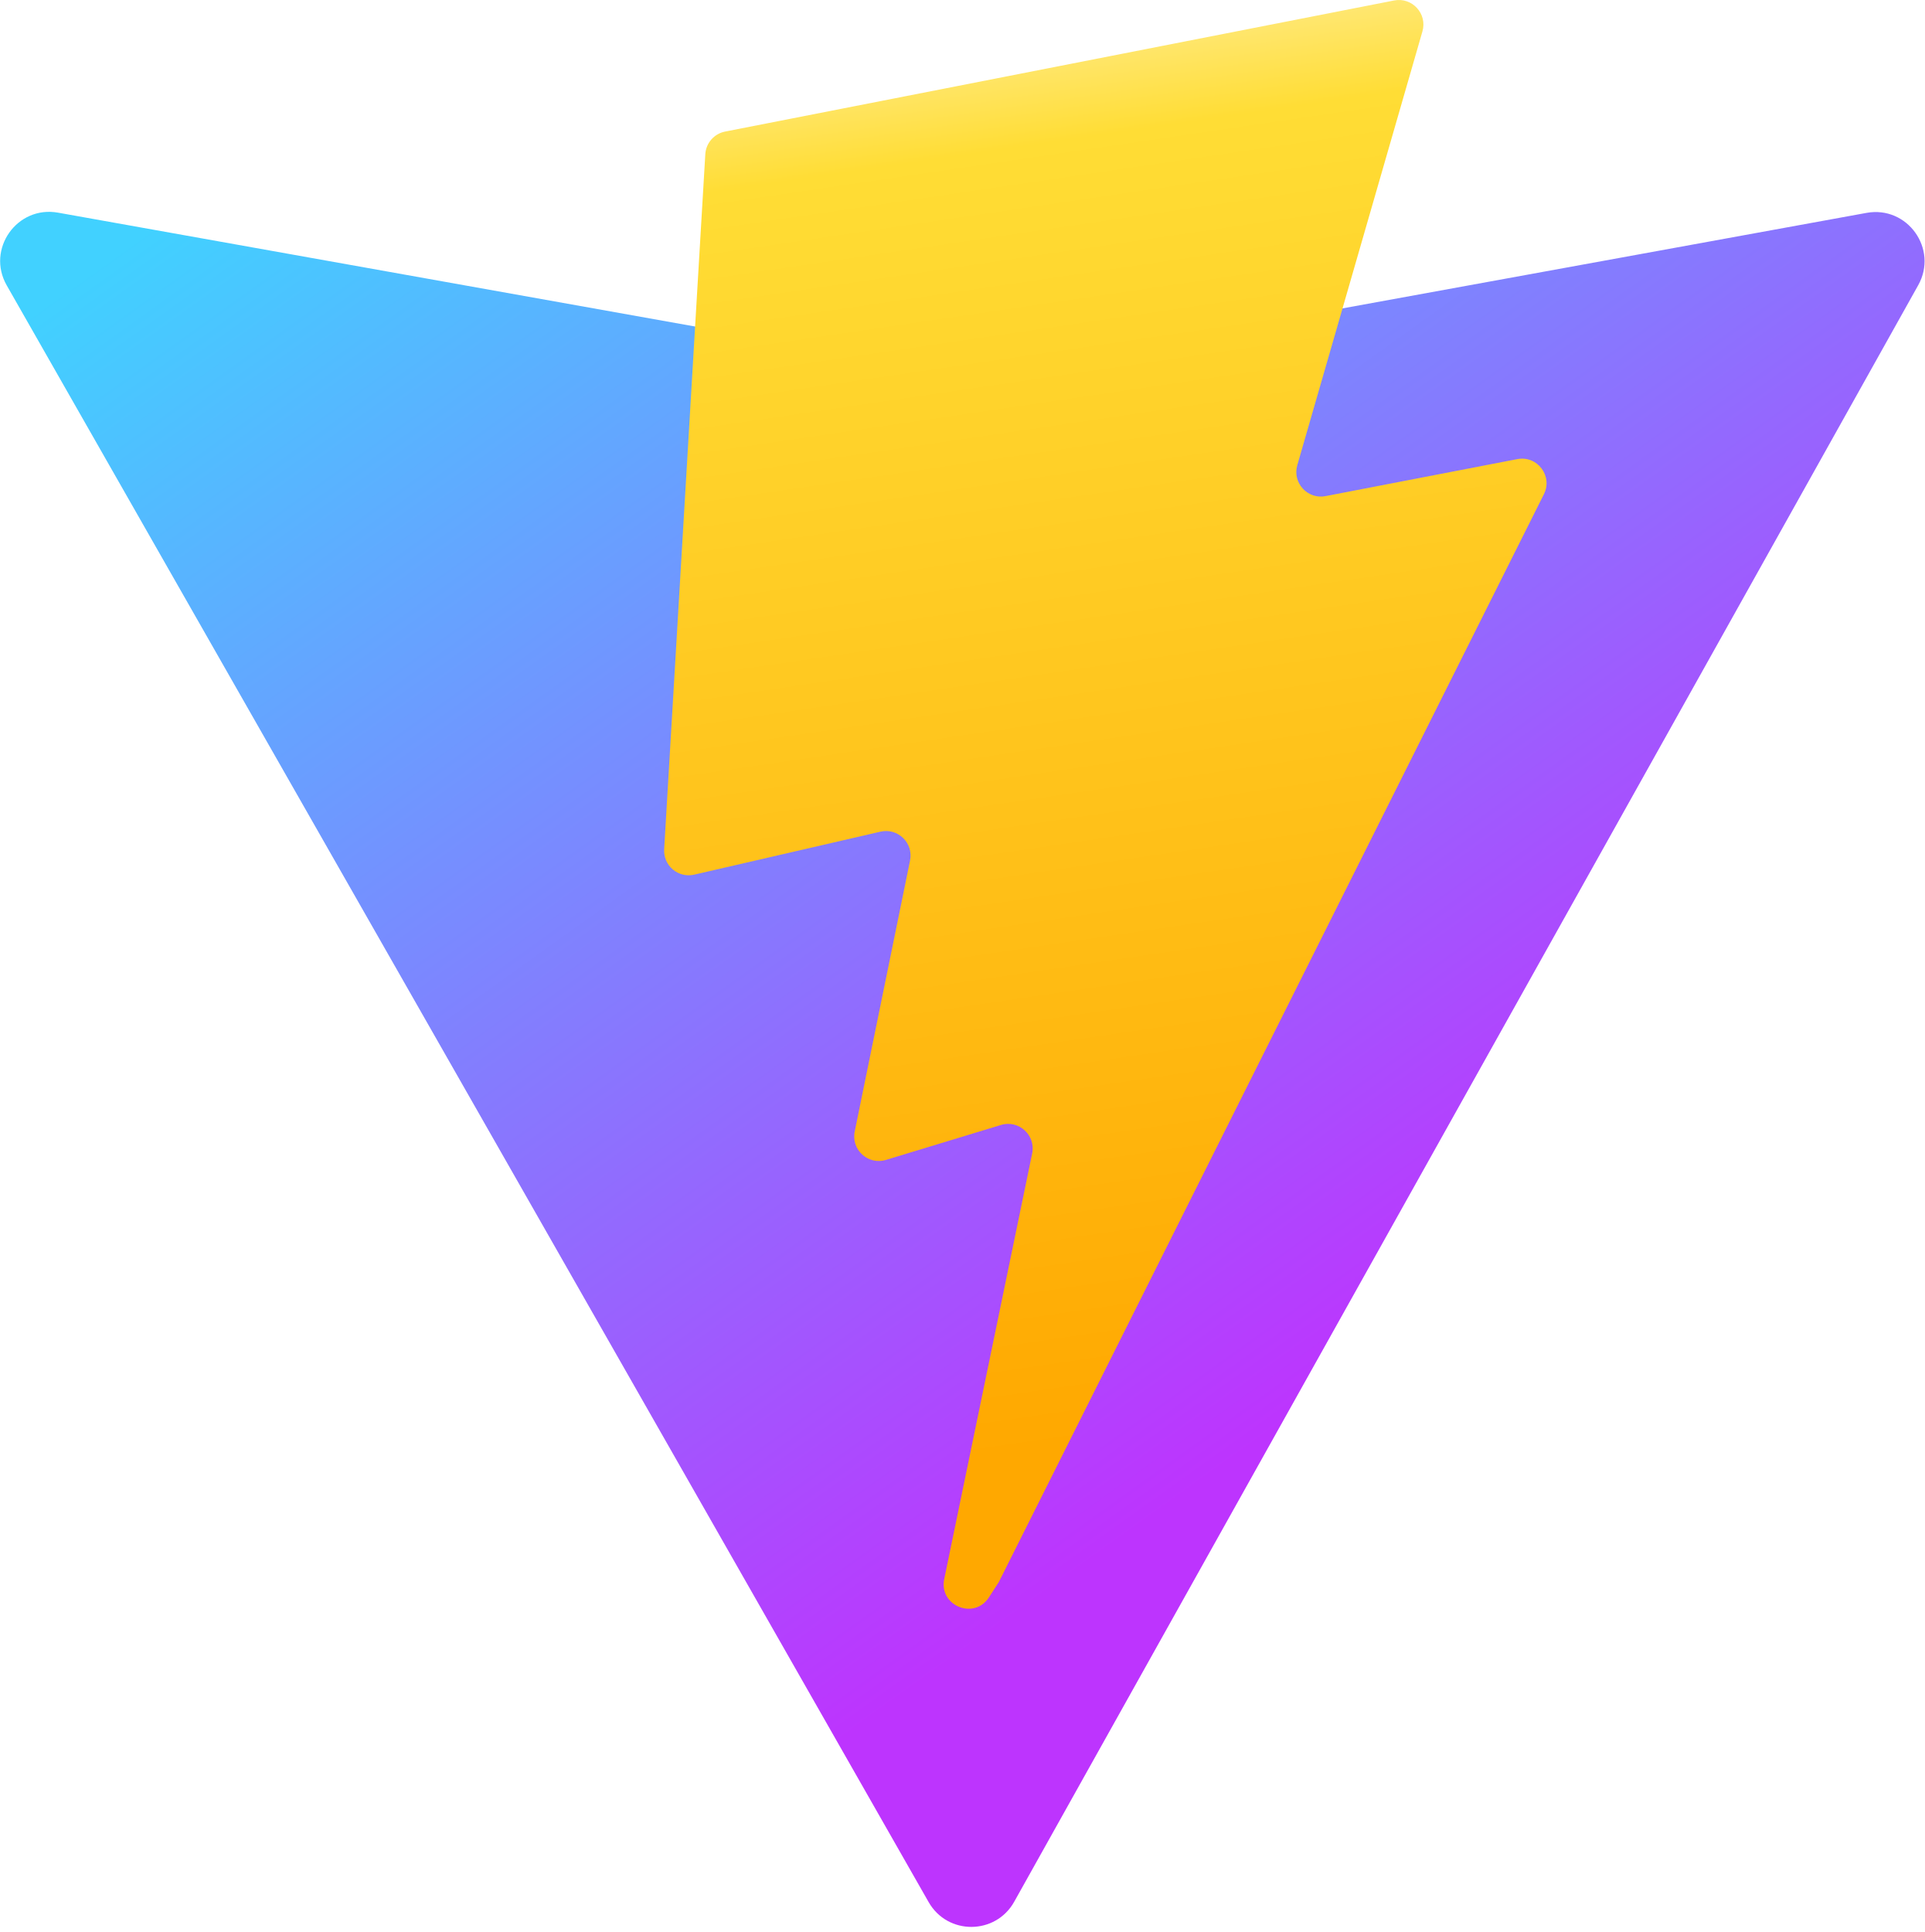
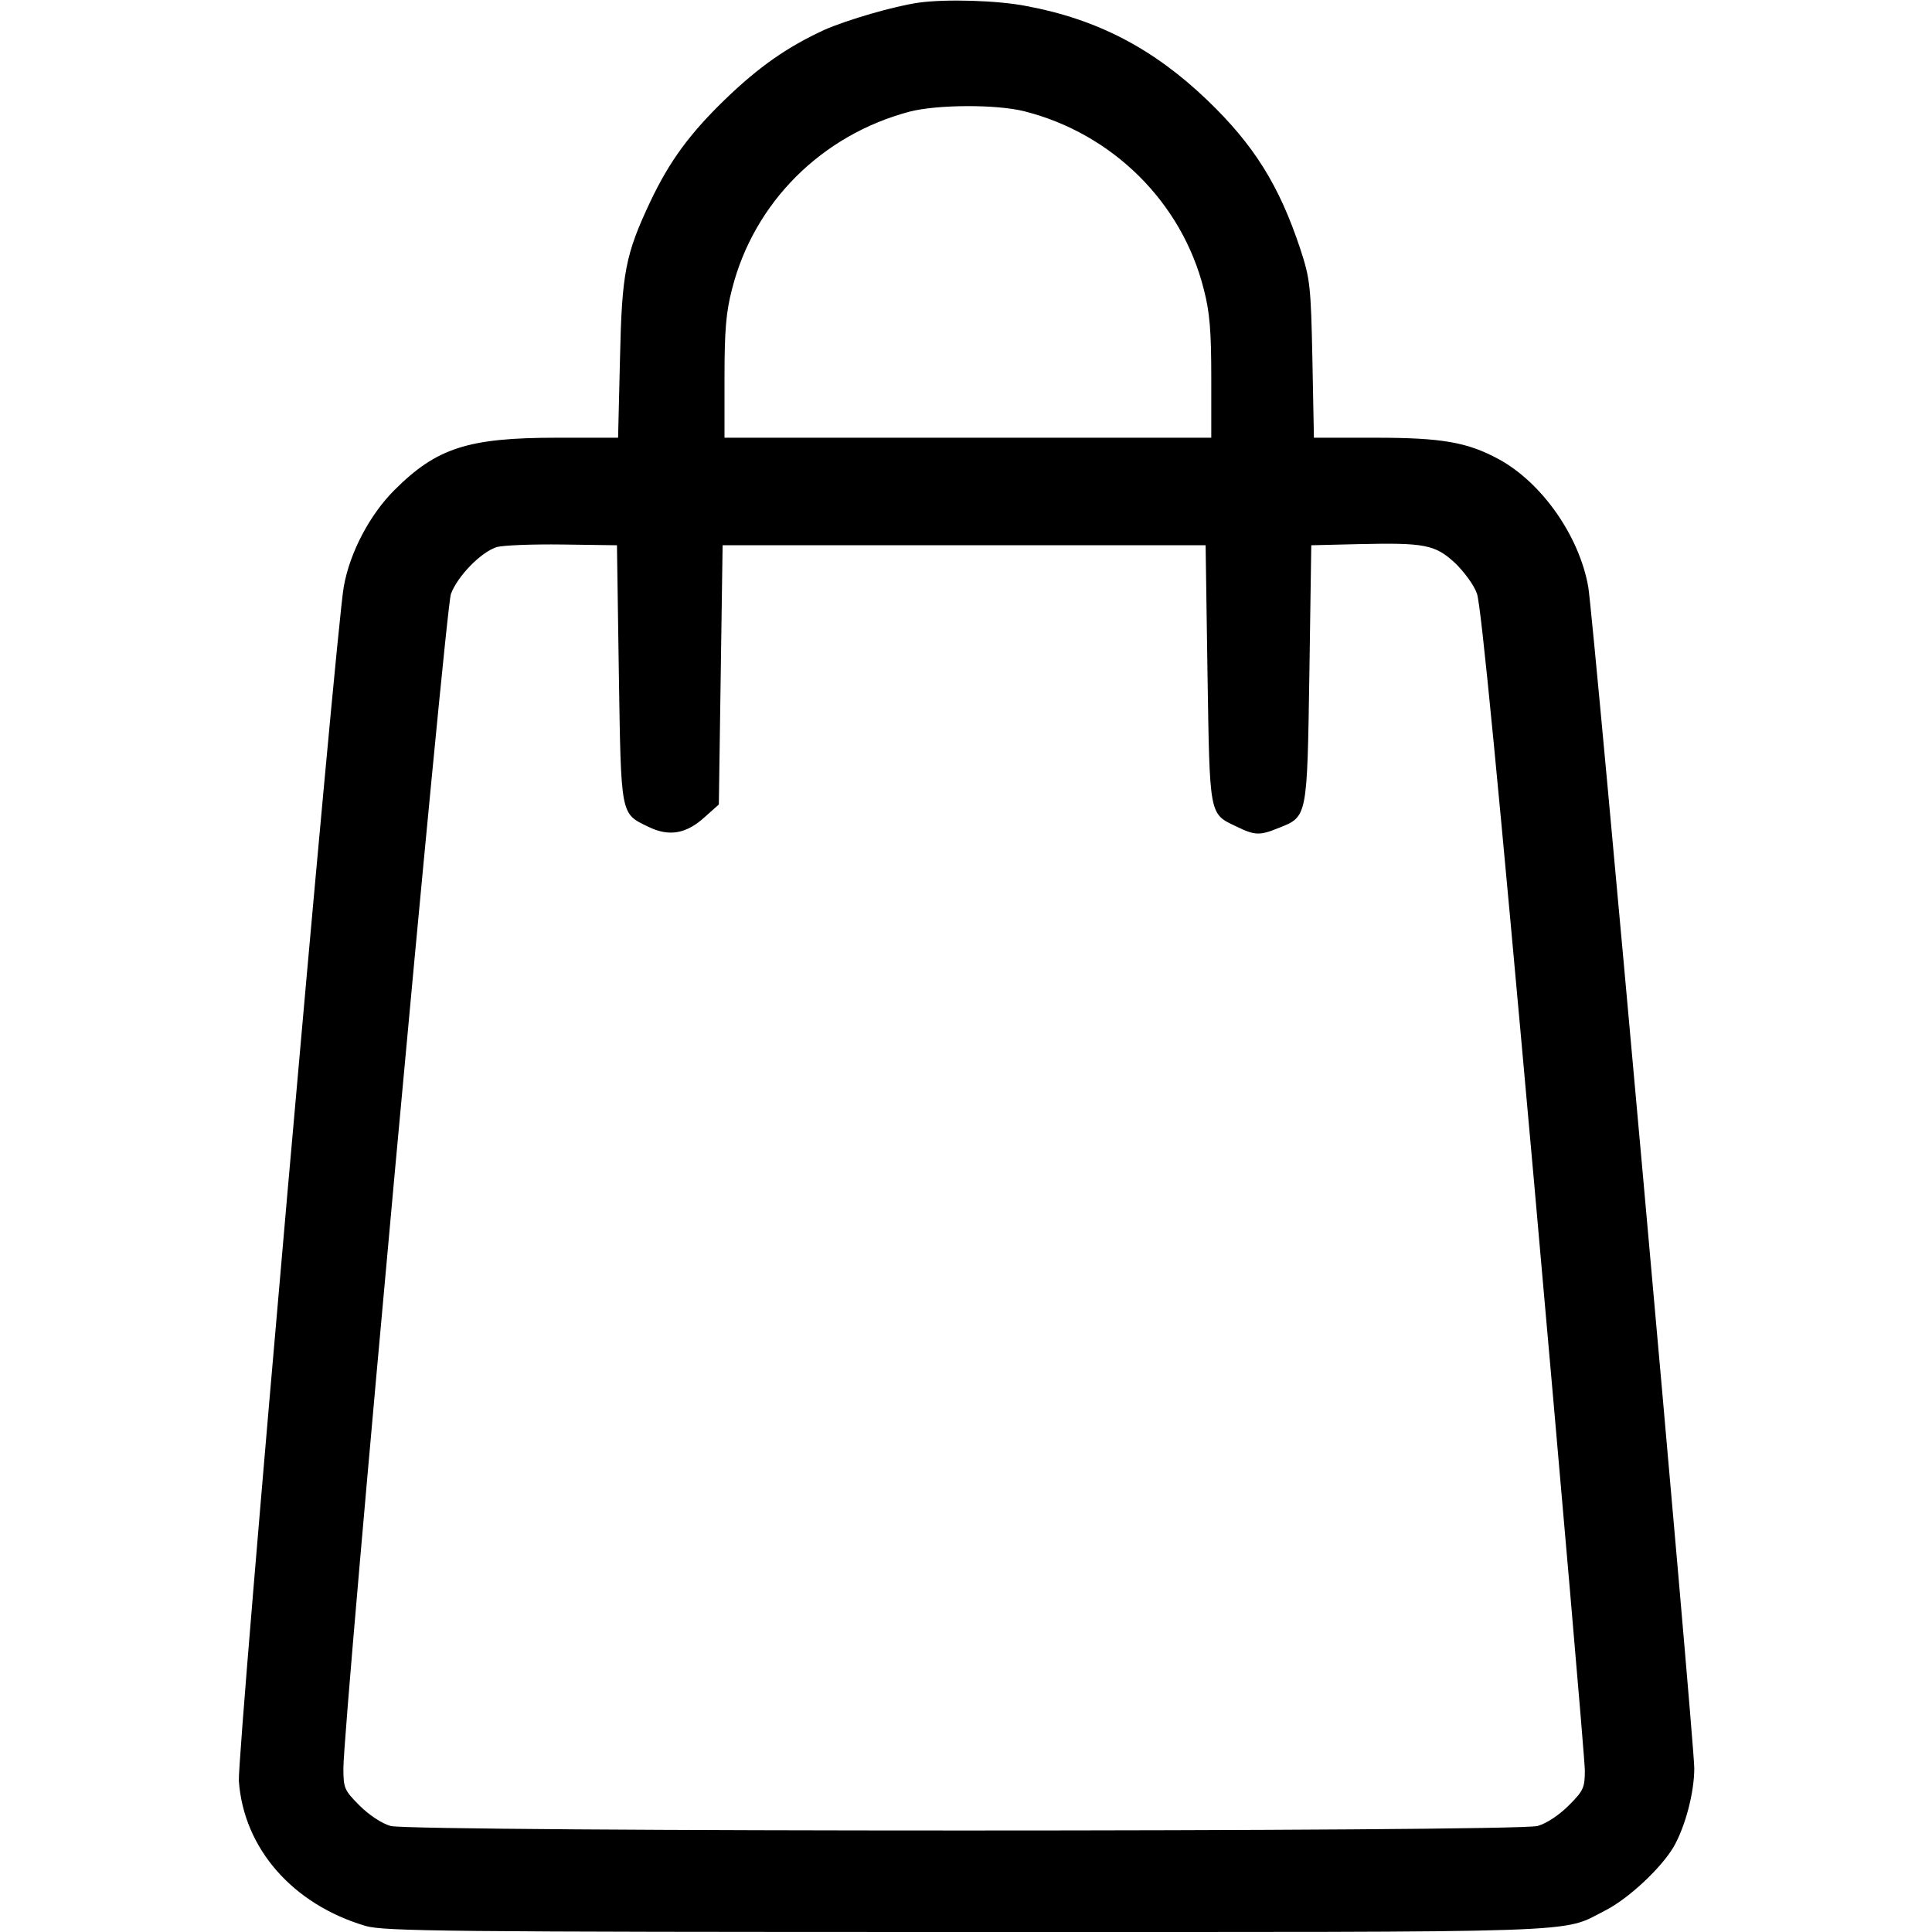
- <svg xmlns="http://www.w3.org/2000/svg" aria-hidden="true" role="img" class="iconify iconify--logos" width="31.88" height="32" preserveAspectRatio="xMidYMid meet" viewBox="0 0 256 257">
-   <defs>
-     <linearGradient id="IconifyId1813088fe1fbc01fb466" x1="-.828%" x2="57.636%" y1="7.652%" y2="78.411%">
-       <stop offset="0%" stop-color="#41D1FF" />
-       <stop offset="100%" stop-color="#BD34FE" />
-     </linearGradient>
-     <linearGradient id="IconifyId1813088fe1fbc01fb467" x1="43.376%" x2="50.316%" y1="2.242%" y2="89.03%">
-       <stop offset="0%" stop-color="#FFEA83" />
-       <stop offset="8.333%" stop-color="#FFDD35" />
-       <stop offset="100%" stop-color="#FFA800" />
-     </linearGradient>
-   </defs>
-   <path fill="url(#IconifyId1813088fe1fbc01fb466)" d="M255.153 37.938L134.897 252.976c-2.483 4.44-8.862 4.466-11.382.048L.875 37.958c-2.746-4.814 1.371-10.646 6.827-9.67l120.385 21.517a6.537 6.537 0 0 0 2.322-.004l117.867-21.483c5.438-.991 9.574 4.796 6.877 9.62Z" />
-   <path fill="url(#IconifyId1813088fe1fbc01fb467)" d="M185.432.063L96.44 17.501a3.268 3.268 0 0 0-2.634 3.014l-5.474 92.456a3.268 3.268 0 0 0 3.997 3.378l24.777-5.718c2.318-.535 4.413 1.507 3.936 3.838l-7.361 36.047c-.495 2.426 1.782 4.5 4.151 3.78l15.304-4.649c2.372-.72 4.652 1.36 4.15 3.788l-11.698 56.621c-.732 3.542 3.979 5.473 5.943 2.437l1.313-2.028l72.516-144.72c1.215-2.423-.88-5.186-3.54-4.672l-25.505 4.922c-2.396.462-4.435-1.77-3.759-4.114l16.646-57.705c.677-2.35-1.37-4.583-3.769-4.113Z" />
+ <svg xmlns="http://www.w3.org/2000/svg" version="1.0" width="512pt" height="512pt" viewBox="0 0 512 512" preserveAspectRatio="xMidYMid meet">
+   <g transform="translate(0,512) scale(0.1,-0.1)" fill="#000000" stroke="none">
+     <path d="M2435 5113 c-65 -9 -191 -46 -250 -72 -98 -45 -174 -98 -264 -185 -94 -91 -147 -164 -197 -269 -67 -142 -76 -190 -81 -419 l-5 -208 -162 0 c-236 0 -319 -27 -431 -139 -65 -65 -118 -165 -134 -256 -21 -115 -283 -3098 -278 -3165 13 -179 143 -327 336 -384 49 -14 214 -16 1591 -16 1681 0 1574 -4 1694 57 61 31 147 111 181 168 31 54 55 144 55 209 0 72 -268 3060 -281 3131 -24 135 -123 276 -237 338 -83 45 -150 57 -328 57 l-162 0 -4 208 c-4 193 -6 213 -32 292 -56 169 -123 276 -247 395 -142 136 -291 214 -479 249 -76 15 -213 19 -285 9z m280 -288 c233 -59 417 -241 475 -471 16 -61 20 -111 20 -236 l0 -158 -645 0 -645 0 0 158 c0 126 4 175 20 236 58 229 237 408 470 470 73 19 230 20 305 1z m-1075 -1490 c6 -380 4 -370 78 -406 55 -27 101 -19 150 26 l37 33 5 344 5 343 640 0 640 0 5 -340 c6 -379 4 -371 76 -405 49 -24 62 -25 113 -4 76 30 75 27 81 409 l5 340 125 3 c175 4 203 -1 256 -50 23 -22 50 -58 58 -81 11 -29 57 -505 151 -1555 74 -832 135 -1536 135 -1564 0 -46 -4 -54 -43 -93 -25 -25 -58 -47 -82 -54 -57 -16 -2983 -16 -3040 0 -24 7 -57 29 -82 54 -40 40 -43 46 -43 98 0 123 270 3072 285 3113 18 48 80 111 121 124 16 5 94 8 174 7 l145 -2 5 -340z" />
+   </g>
</svg>
